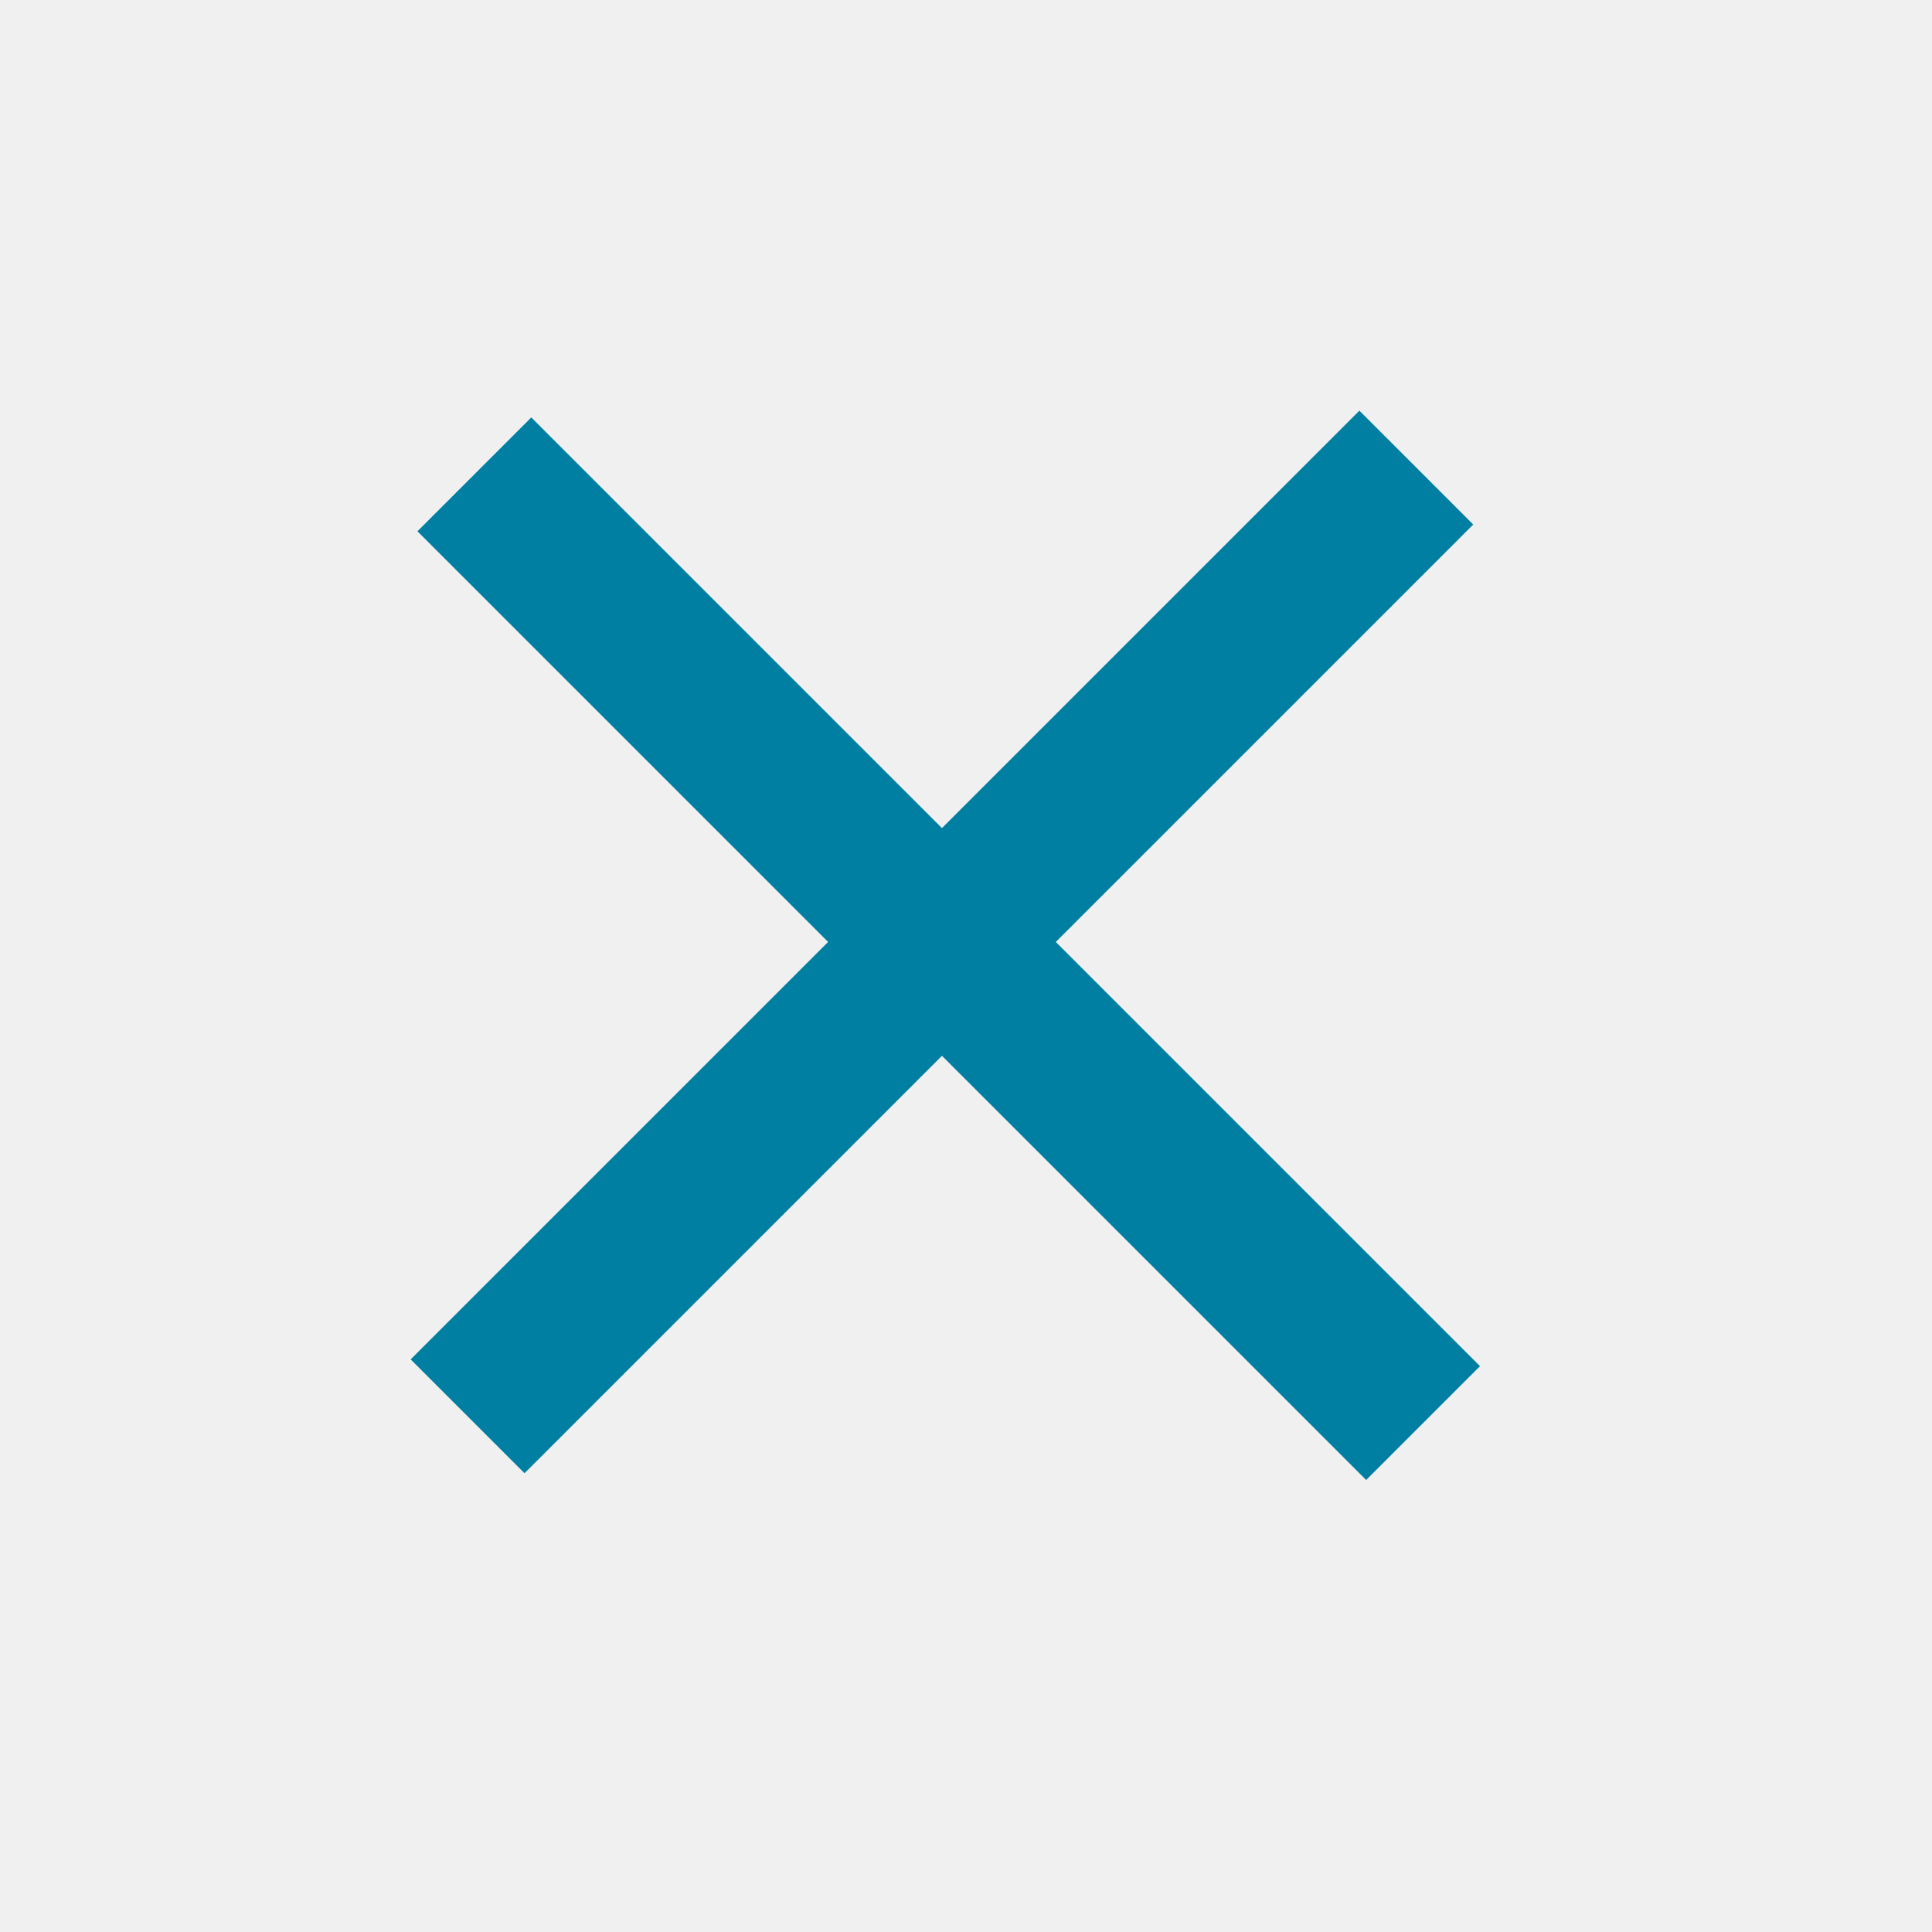
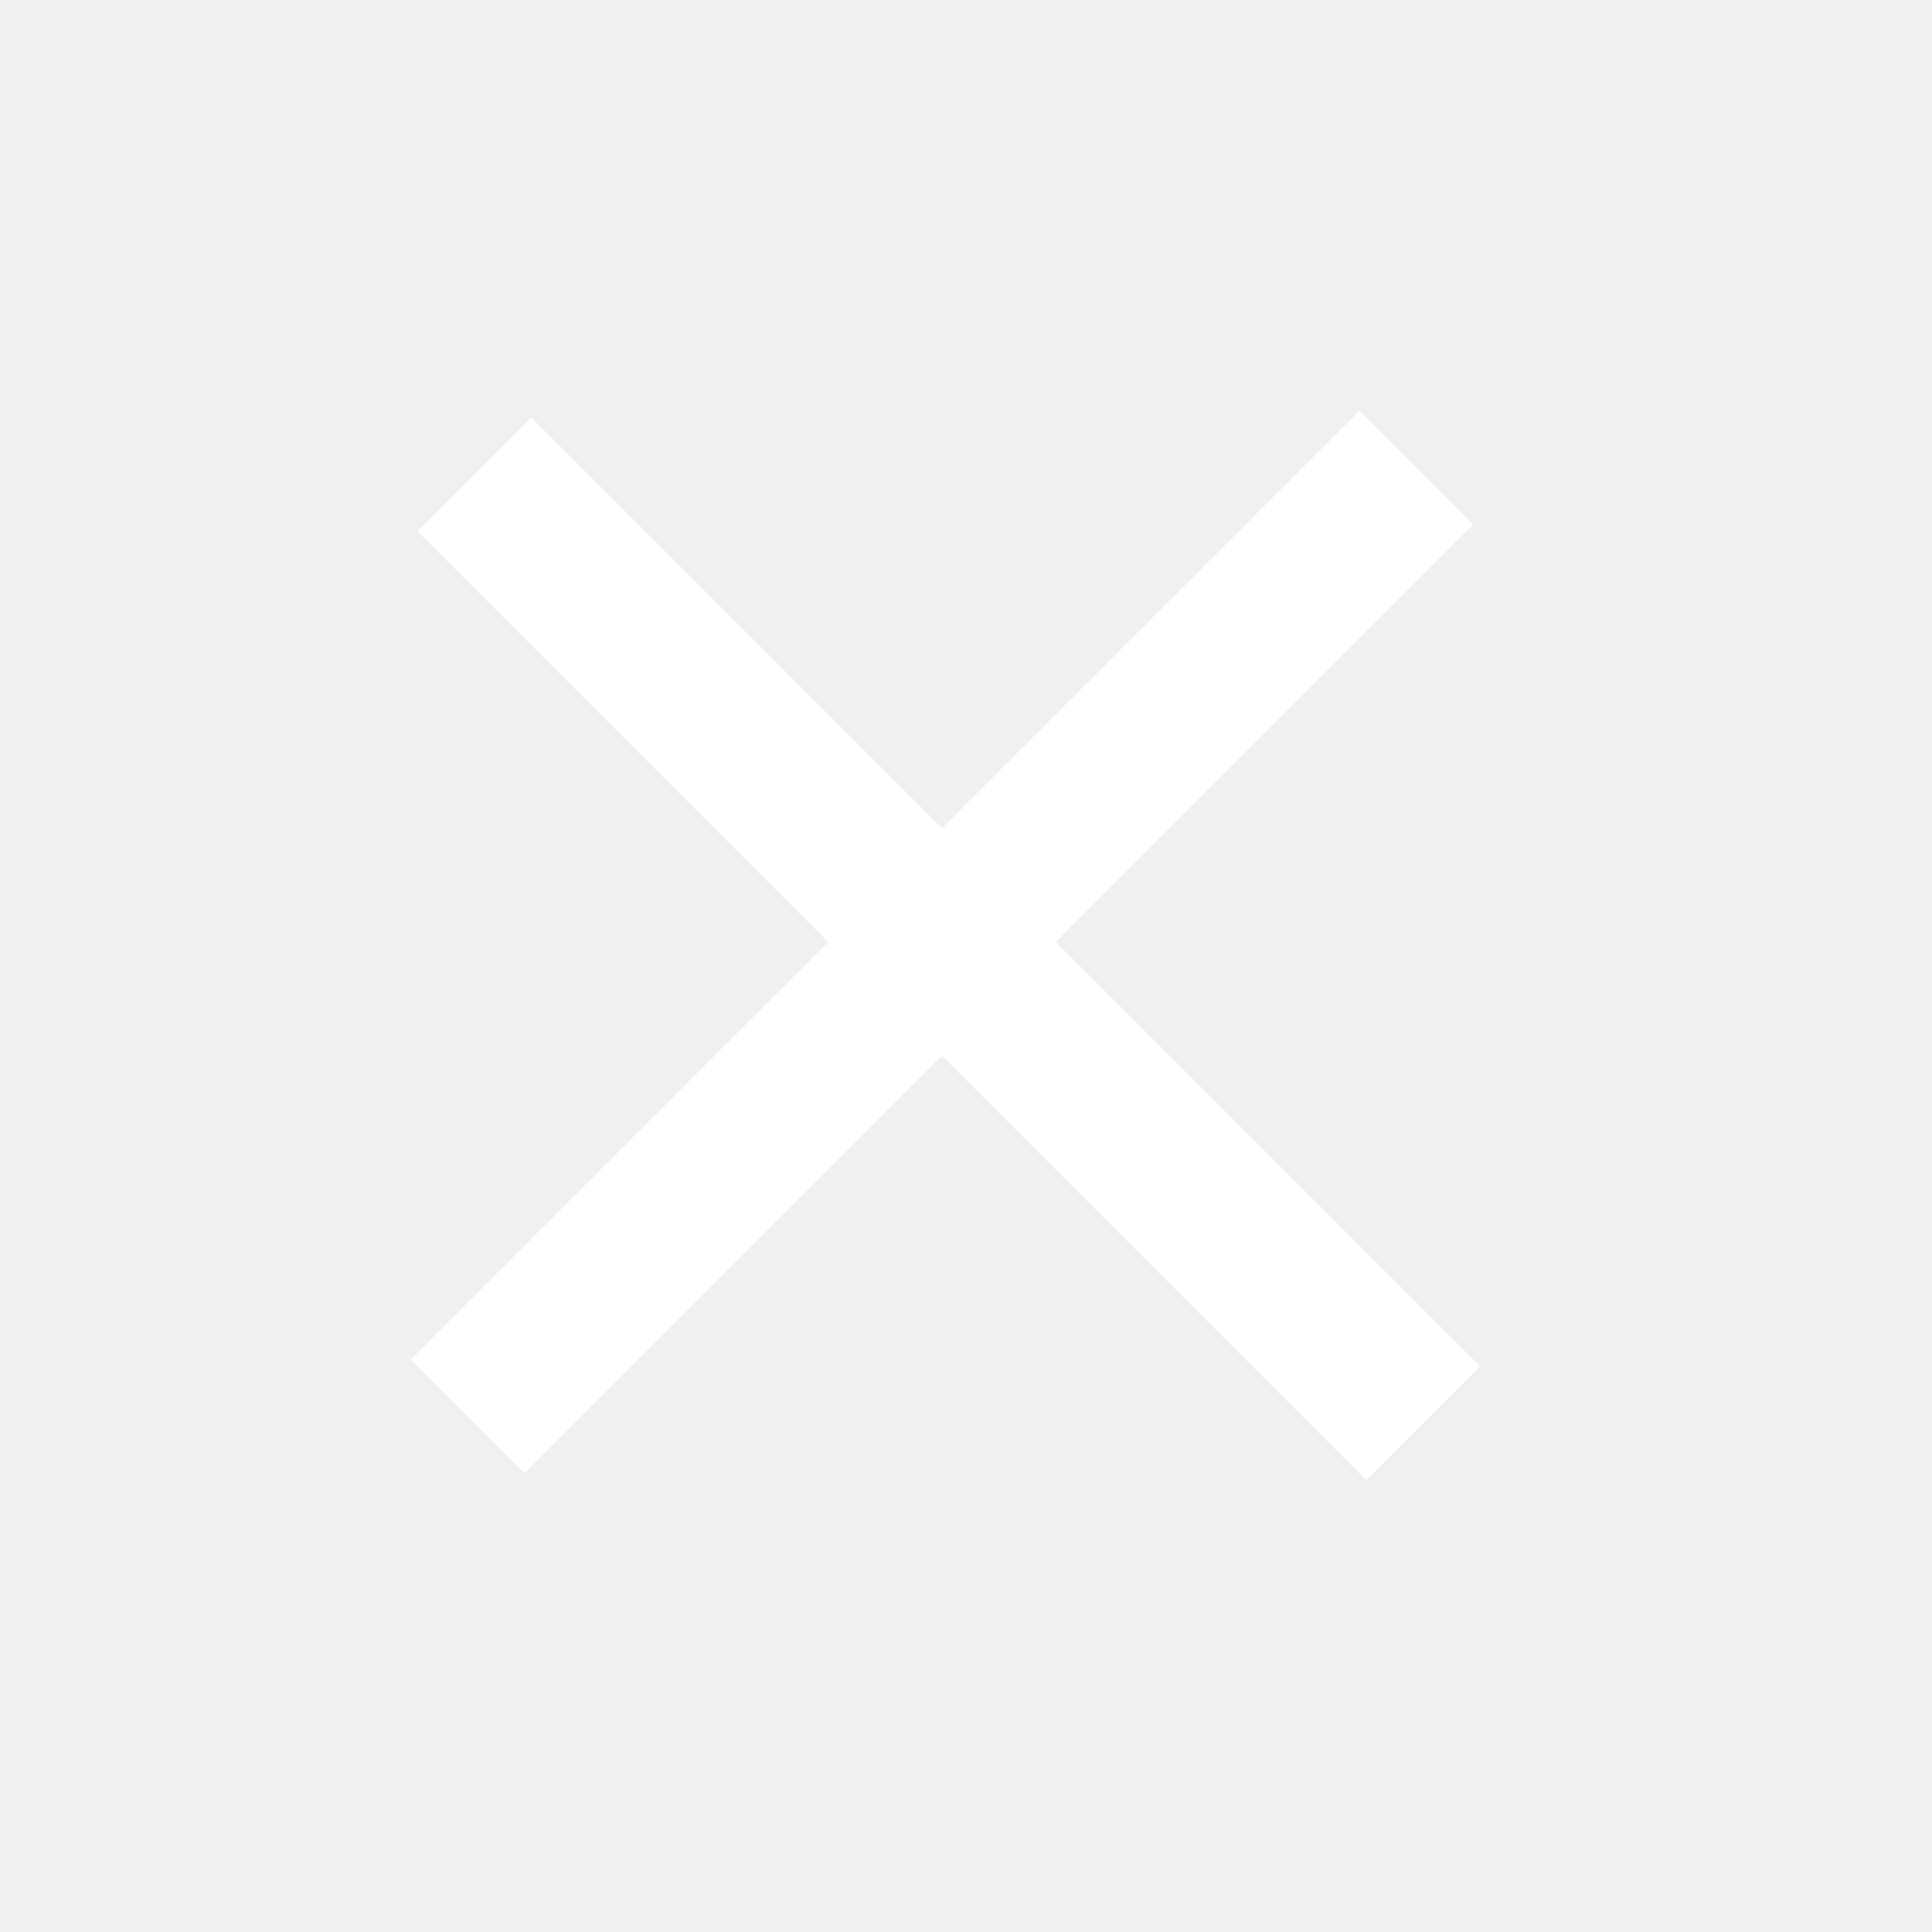
<svg xmlns="http://www.w3.org/2000/svg" width="36" height="36" viewBox="0 0 36 36" fill="none">
-   <line x1="8.713" y1="26.391" x2="26.391" y2="8.713" stroke="#007FA2" stroke-width="3" />
-   <line x1="26.517" y1="26.517" x2="8.839" y2="8.839" stroke="#007FA2" stroke-width="3" />
+   <line x1="8.713" y1="26.391" x2="26.391" y2="8.713" stroke="#FFFFFF" stroke-width="3" />
+   <line x1="26.517" y1="26.517" x2="8.839" y2="8.839" stroke="#FFFFFF" stroke-width="3" />
</svg>
